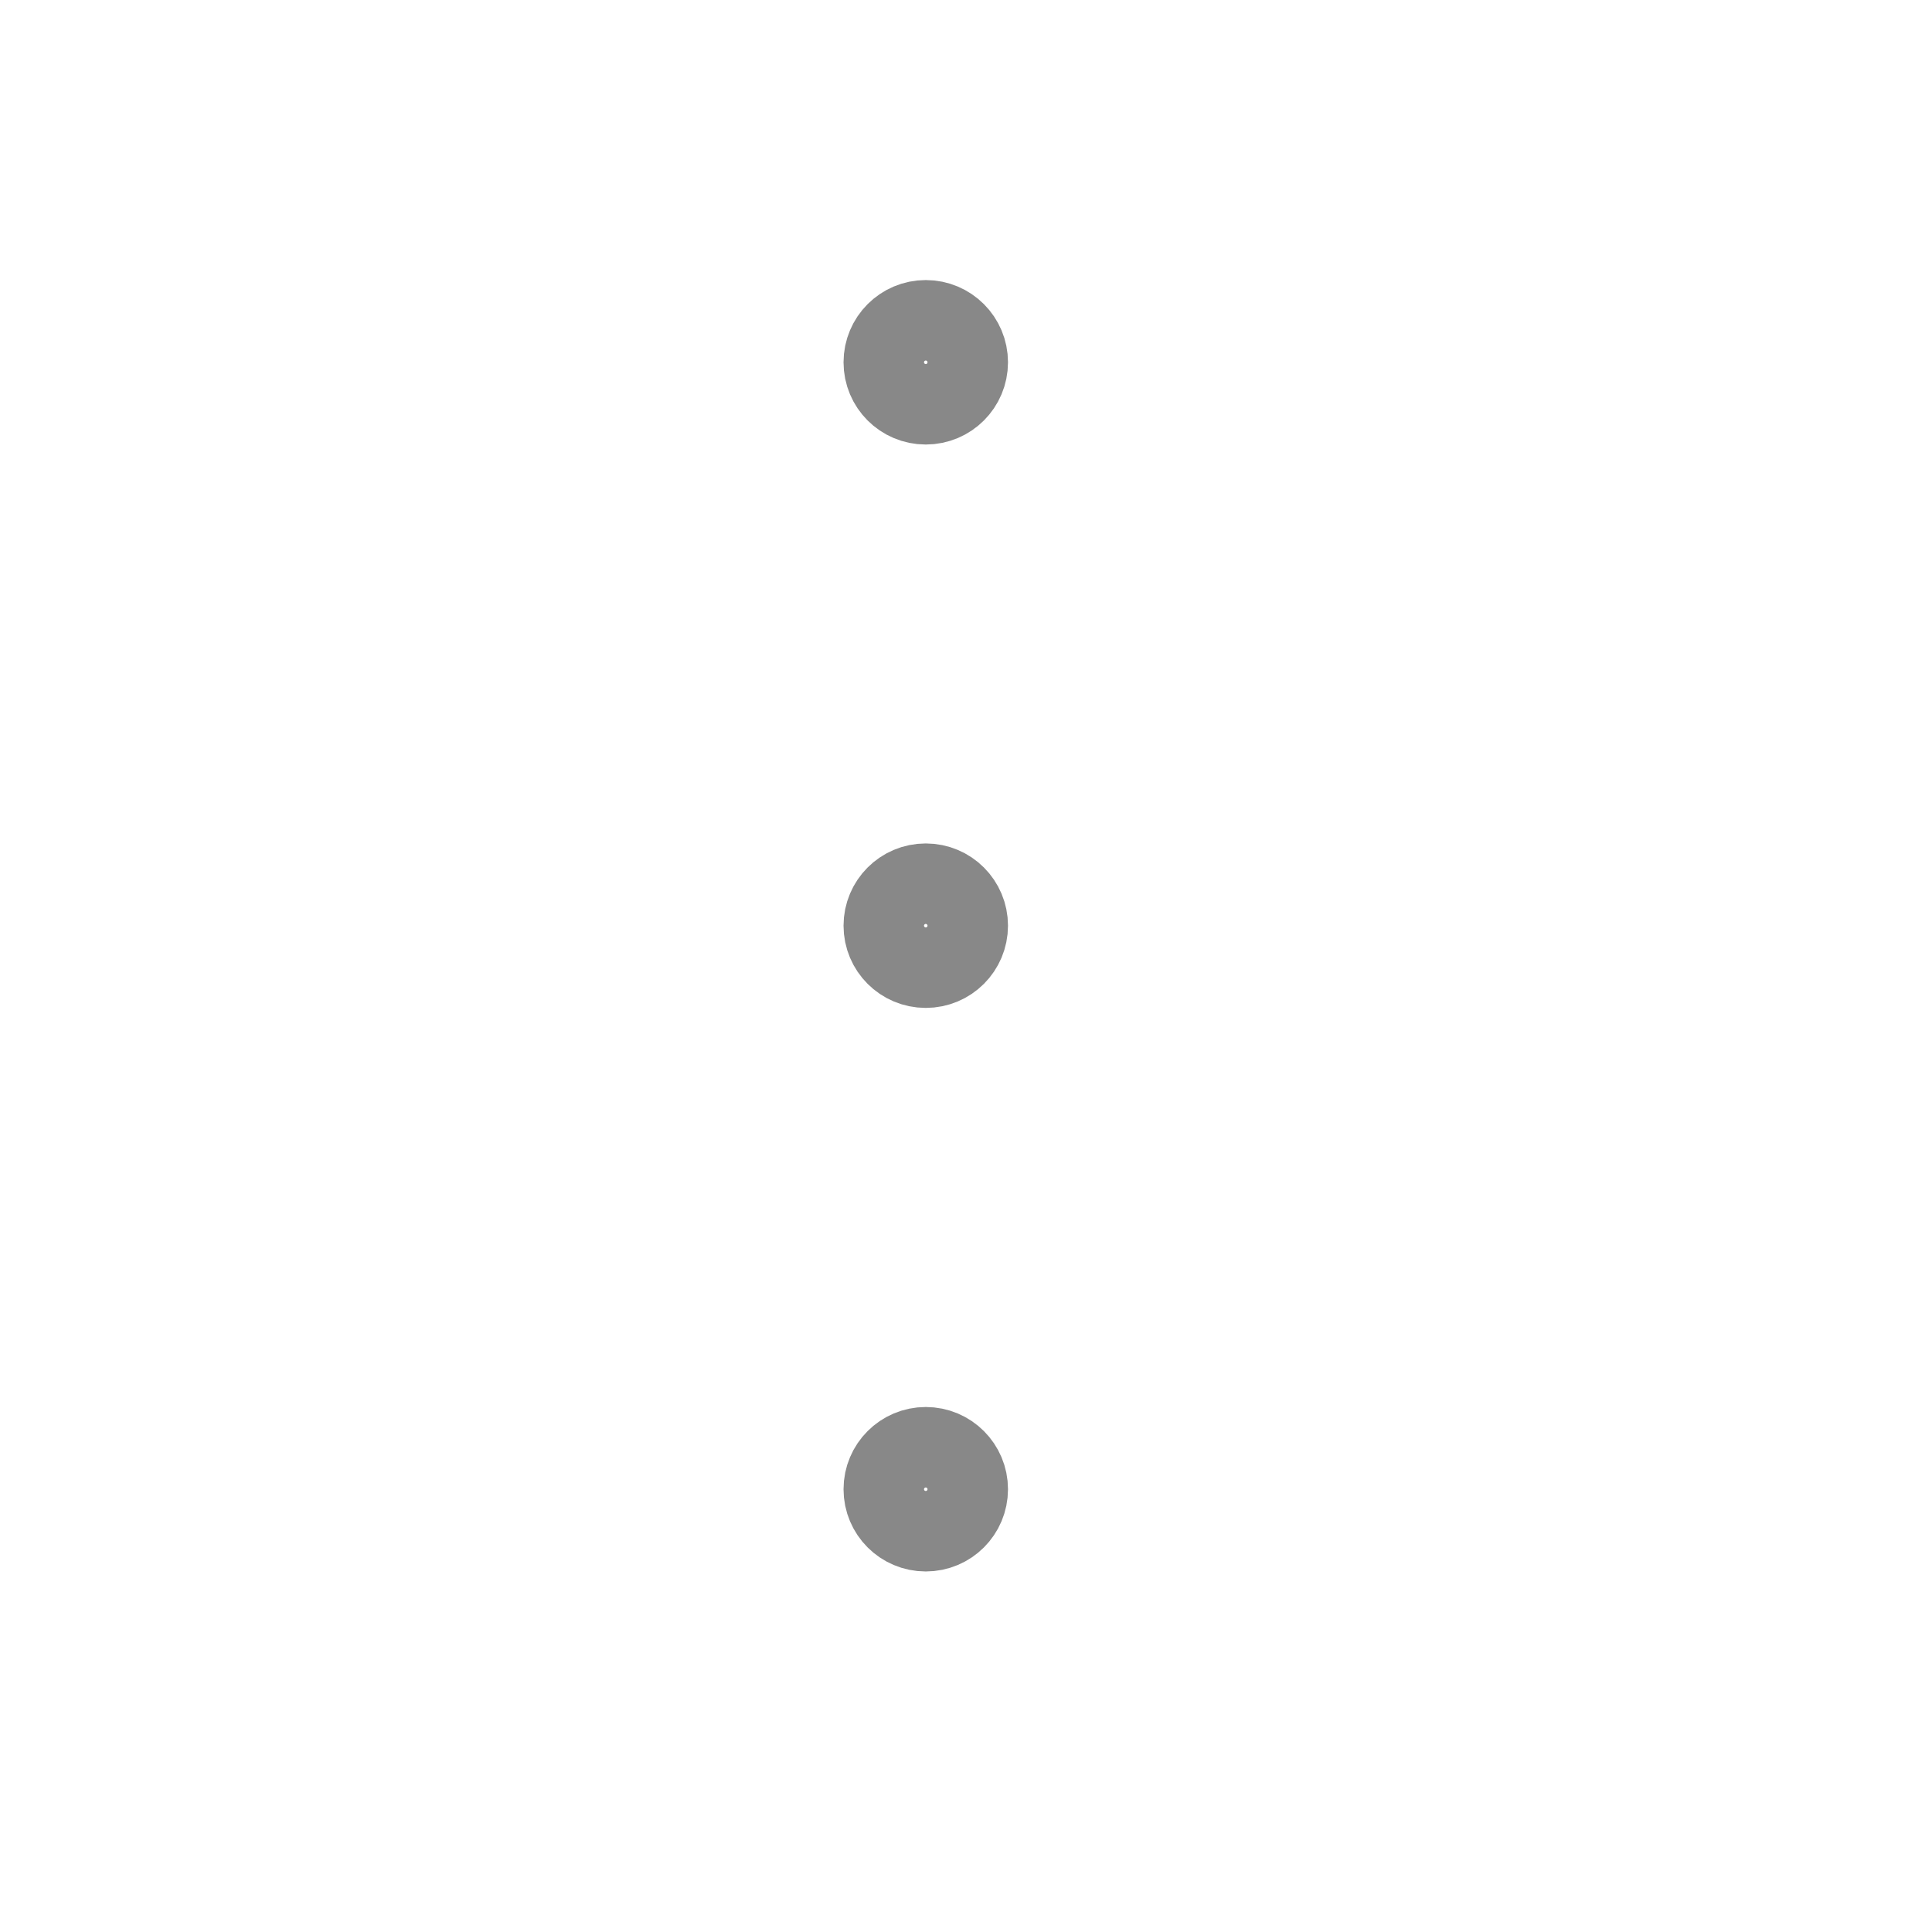
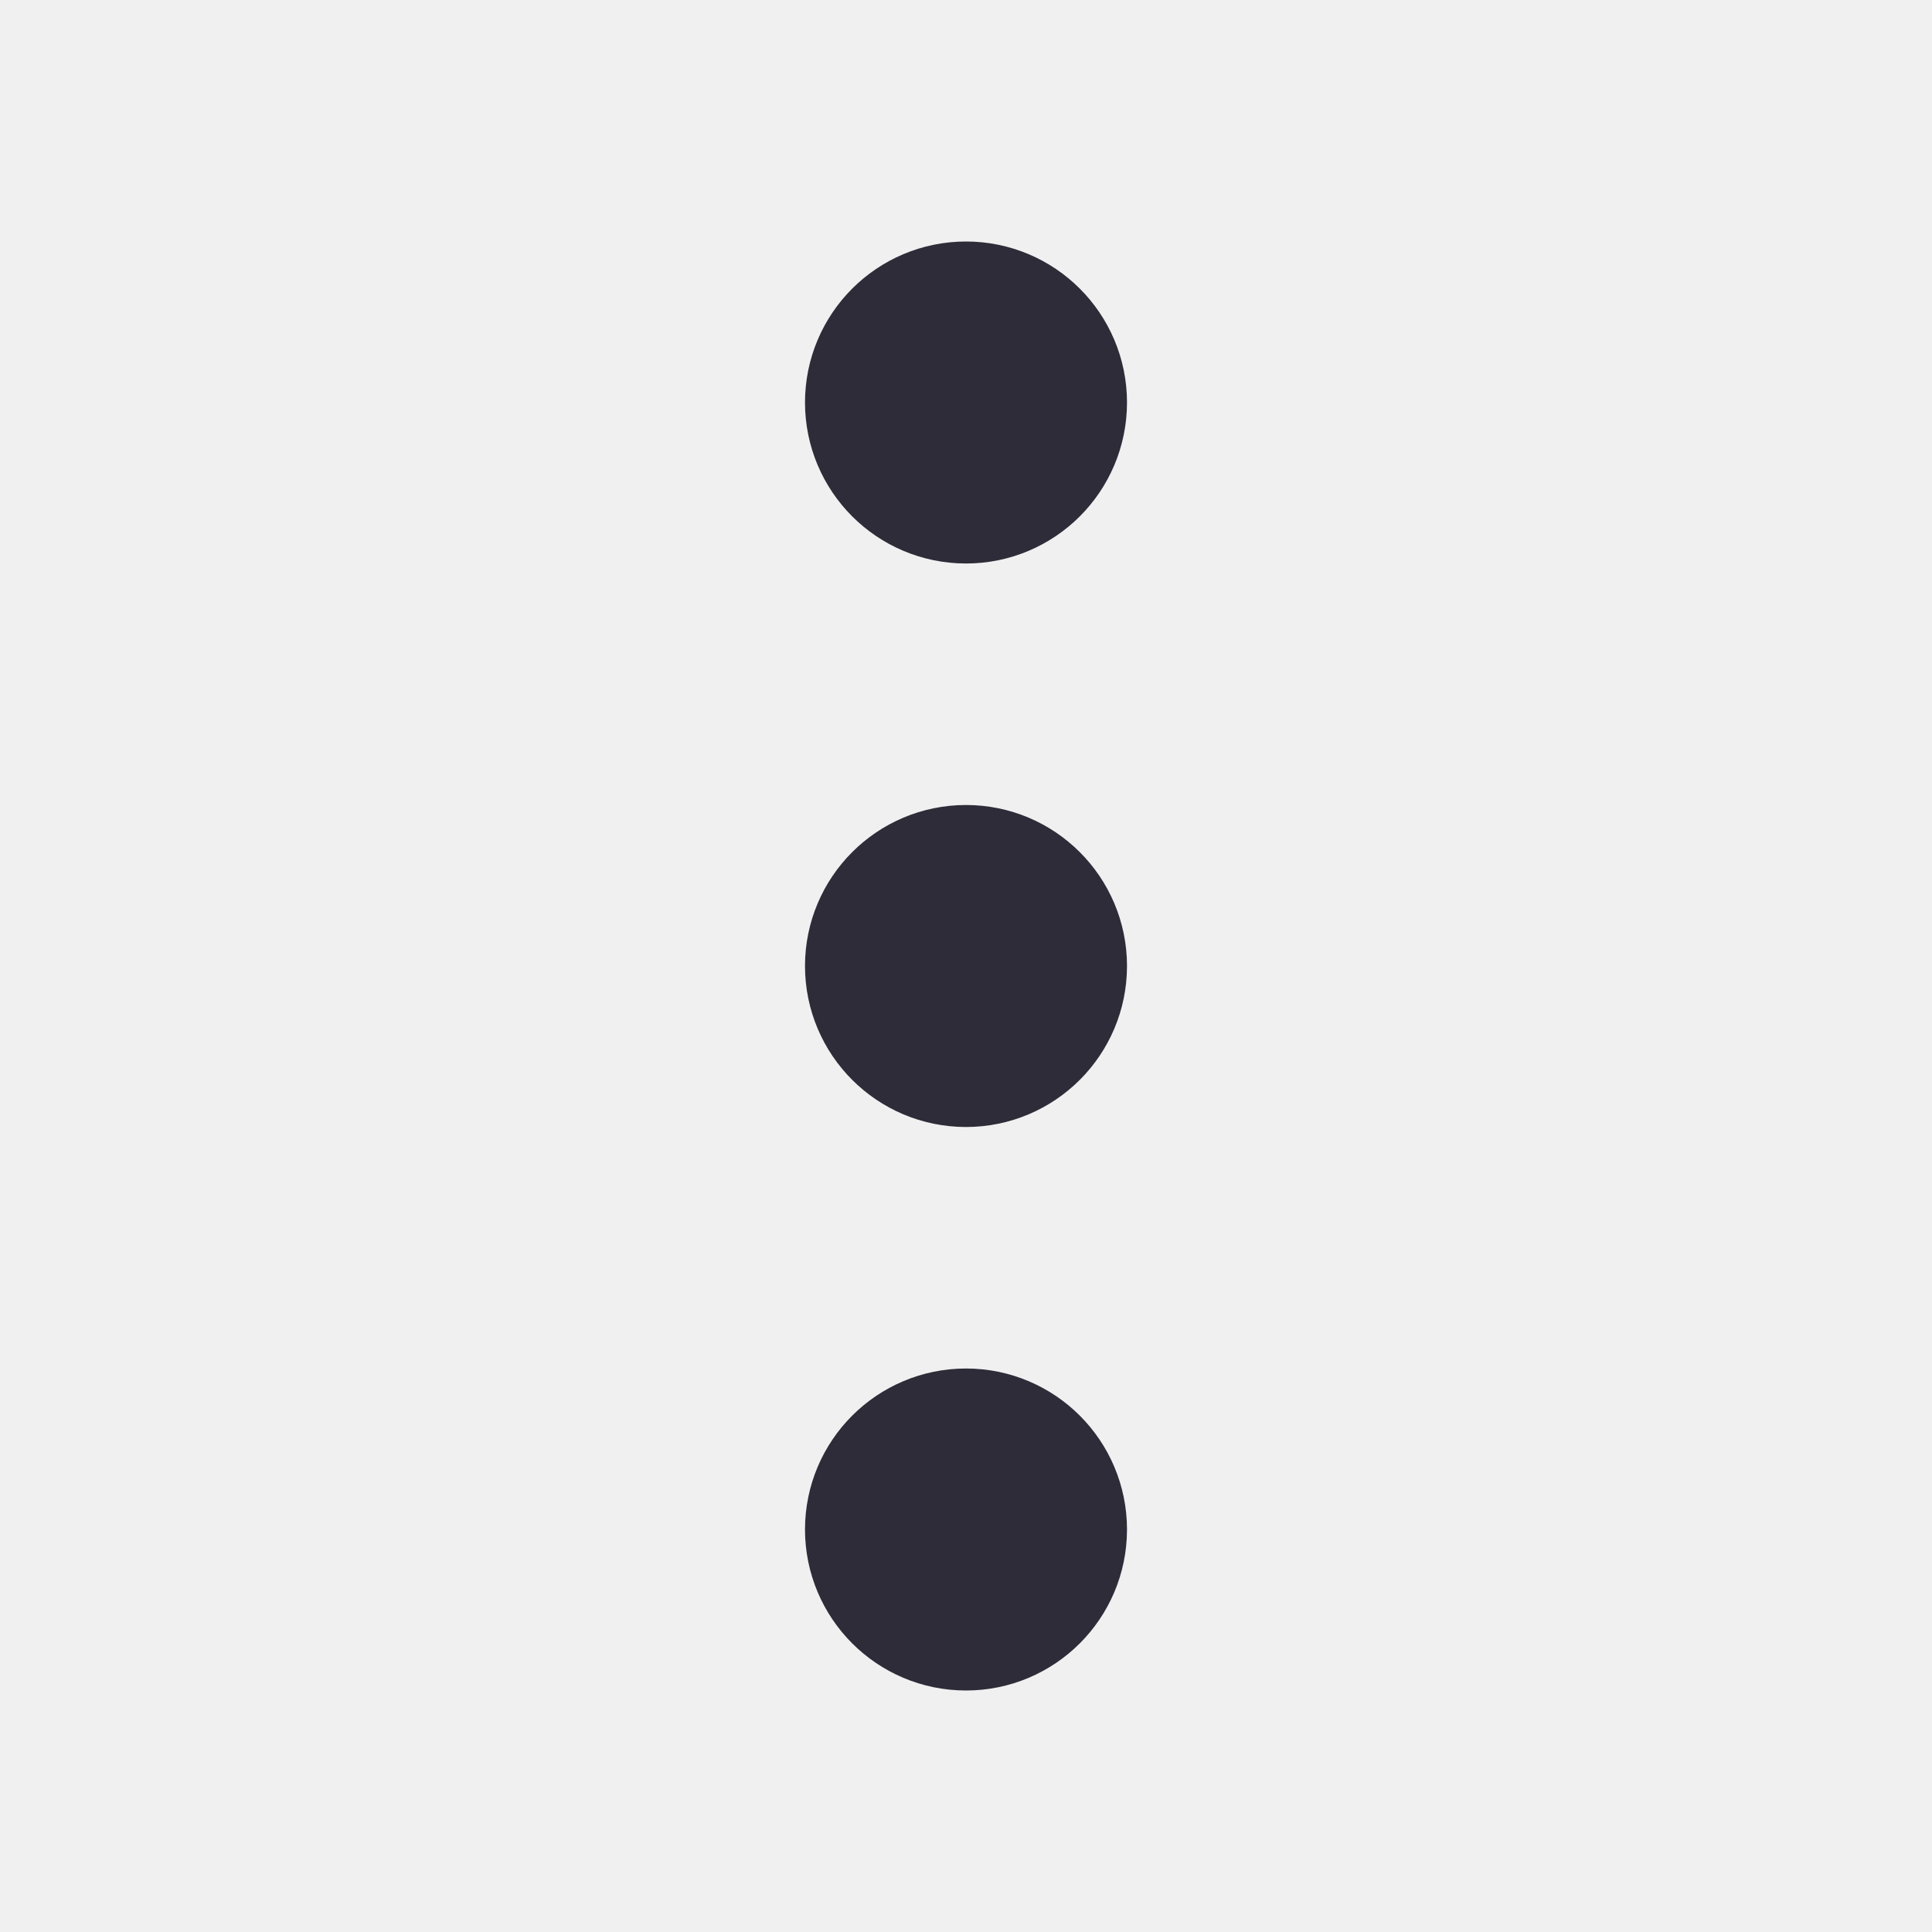
- <svg xmlns="http://www.w3.org/2000/svg" width="23" height="23" viewBox="0 0 23 23" fill="none">
-   <rect width="23" height="23" fill="#F5F5F5" />
-   <g id="04_ê³µì íì´ì§_ìì±_ë³¸ì¸">
-     <rect width="1920" height="1514" transform="translate(-1366 -24)" fill="#E4EDF0" />
-     <g id="ê³µì íì´ì§ ìë¨">
-       <rect id="Rectangle 1327" x="-1366" y="-24" width="1920" height="70" fill="white" />
-       <g id="Frame 353">
-         <g id="more-vertical">
-           <path id="Vector" d="M11.021 11.499C11.286 11.499 11.5 11.285 11.5 11.02C11.5 10.755 11.286 10.541 11.021 10.541C10.756 10.541 10.542 10.755 10.542 11.02C10.542 11.285 10.756 11.499 11.021 11.499Z" stroke="#888888" stroke-linecap="round" stroke-linejoin="round" />
-           <path id="Vector_2" d="M11.021 4.792C11.286 4.792 11.5 4.578 11.5 4.313C11.5 4.049 11.286 3.834 11.021 3.834C10.756 3.834 10.542 4.049 10.542 4.313C10.542 4.578 10.756 4.792 11.021 4.792Z" stroke="#888888" stroke-linecap="round" stroke-linejoin="round" />
-           <path id="Vector_3" d="M11.021 18.208C11.286 18.208 11.5 17.994 11.5 17.729C11.5 17.465 11.286 17.25 11.021 17.25C10.756 17.25 10.542 17.465 10.542 17.729C10.542 17.994 10.756 18.208 11.021 18.208Z" stroke="#888888" stroke-linecap="round" stroke-linejoin="round" />
-         </g>
-         <rect x="-4.5" y="-4.5" width="31" height="31" rx="1.5" stroke="#888888" />
-       </g>
-     </g>
-   </g>
+ <svg xmlns="http://www.w3.org/2000/svg" width="24" height="24" viewBox="0 0 24 24" fill="none">
+   <path d="M12 13C12.552 13 13 12.552 13 12C13 11.448 12.552 11 12 11C11.448 11 11 11.448 11 12C11 12.552 11.448 13 12 13Z" stroke="#2D2C38" stroke-width="2" stroke-linecap="round" stroke-linejoin="round" />
+   <path d="M12 6C12.552 6 13 5.552 13 5C13 4.448 12.552 4 12 4C11.448 4 11 4.448 11 5C11 5.552 11.448 6 12 6Z" stroke="#2D2C38" stroke-width="2" stroke-linecap="round" stroke-linejoin="round" />
+   <path d="M12 20C12.552 20 13 19.552 13 19C13 18.448 12.552 18 12 18C11.448 18 11 18.448 11 19C11 19.552 11.448 20 12 20Z" stroke="#2D2C38" stroke-width="2" stroke-linecap="round" stroke-linejoin="round" />
</svg>
